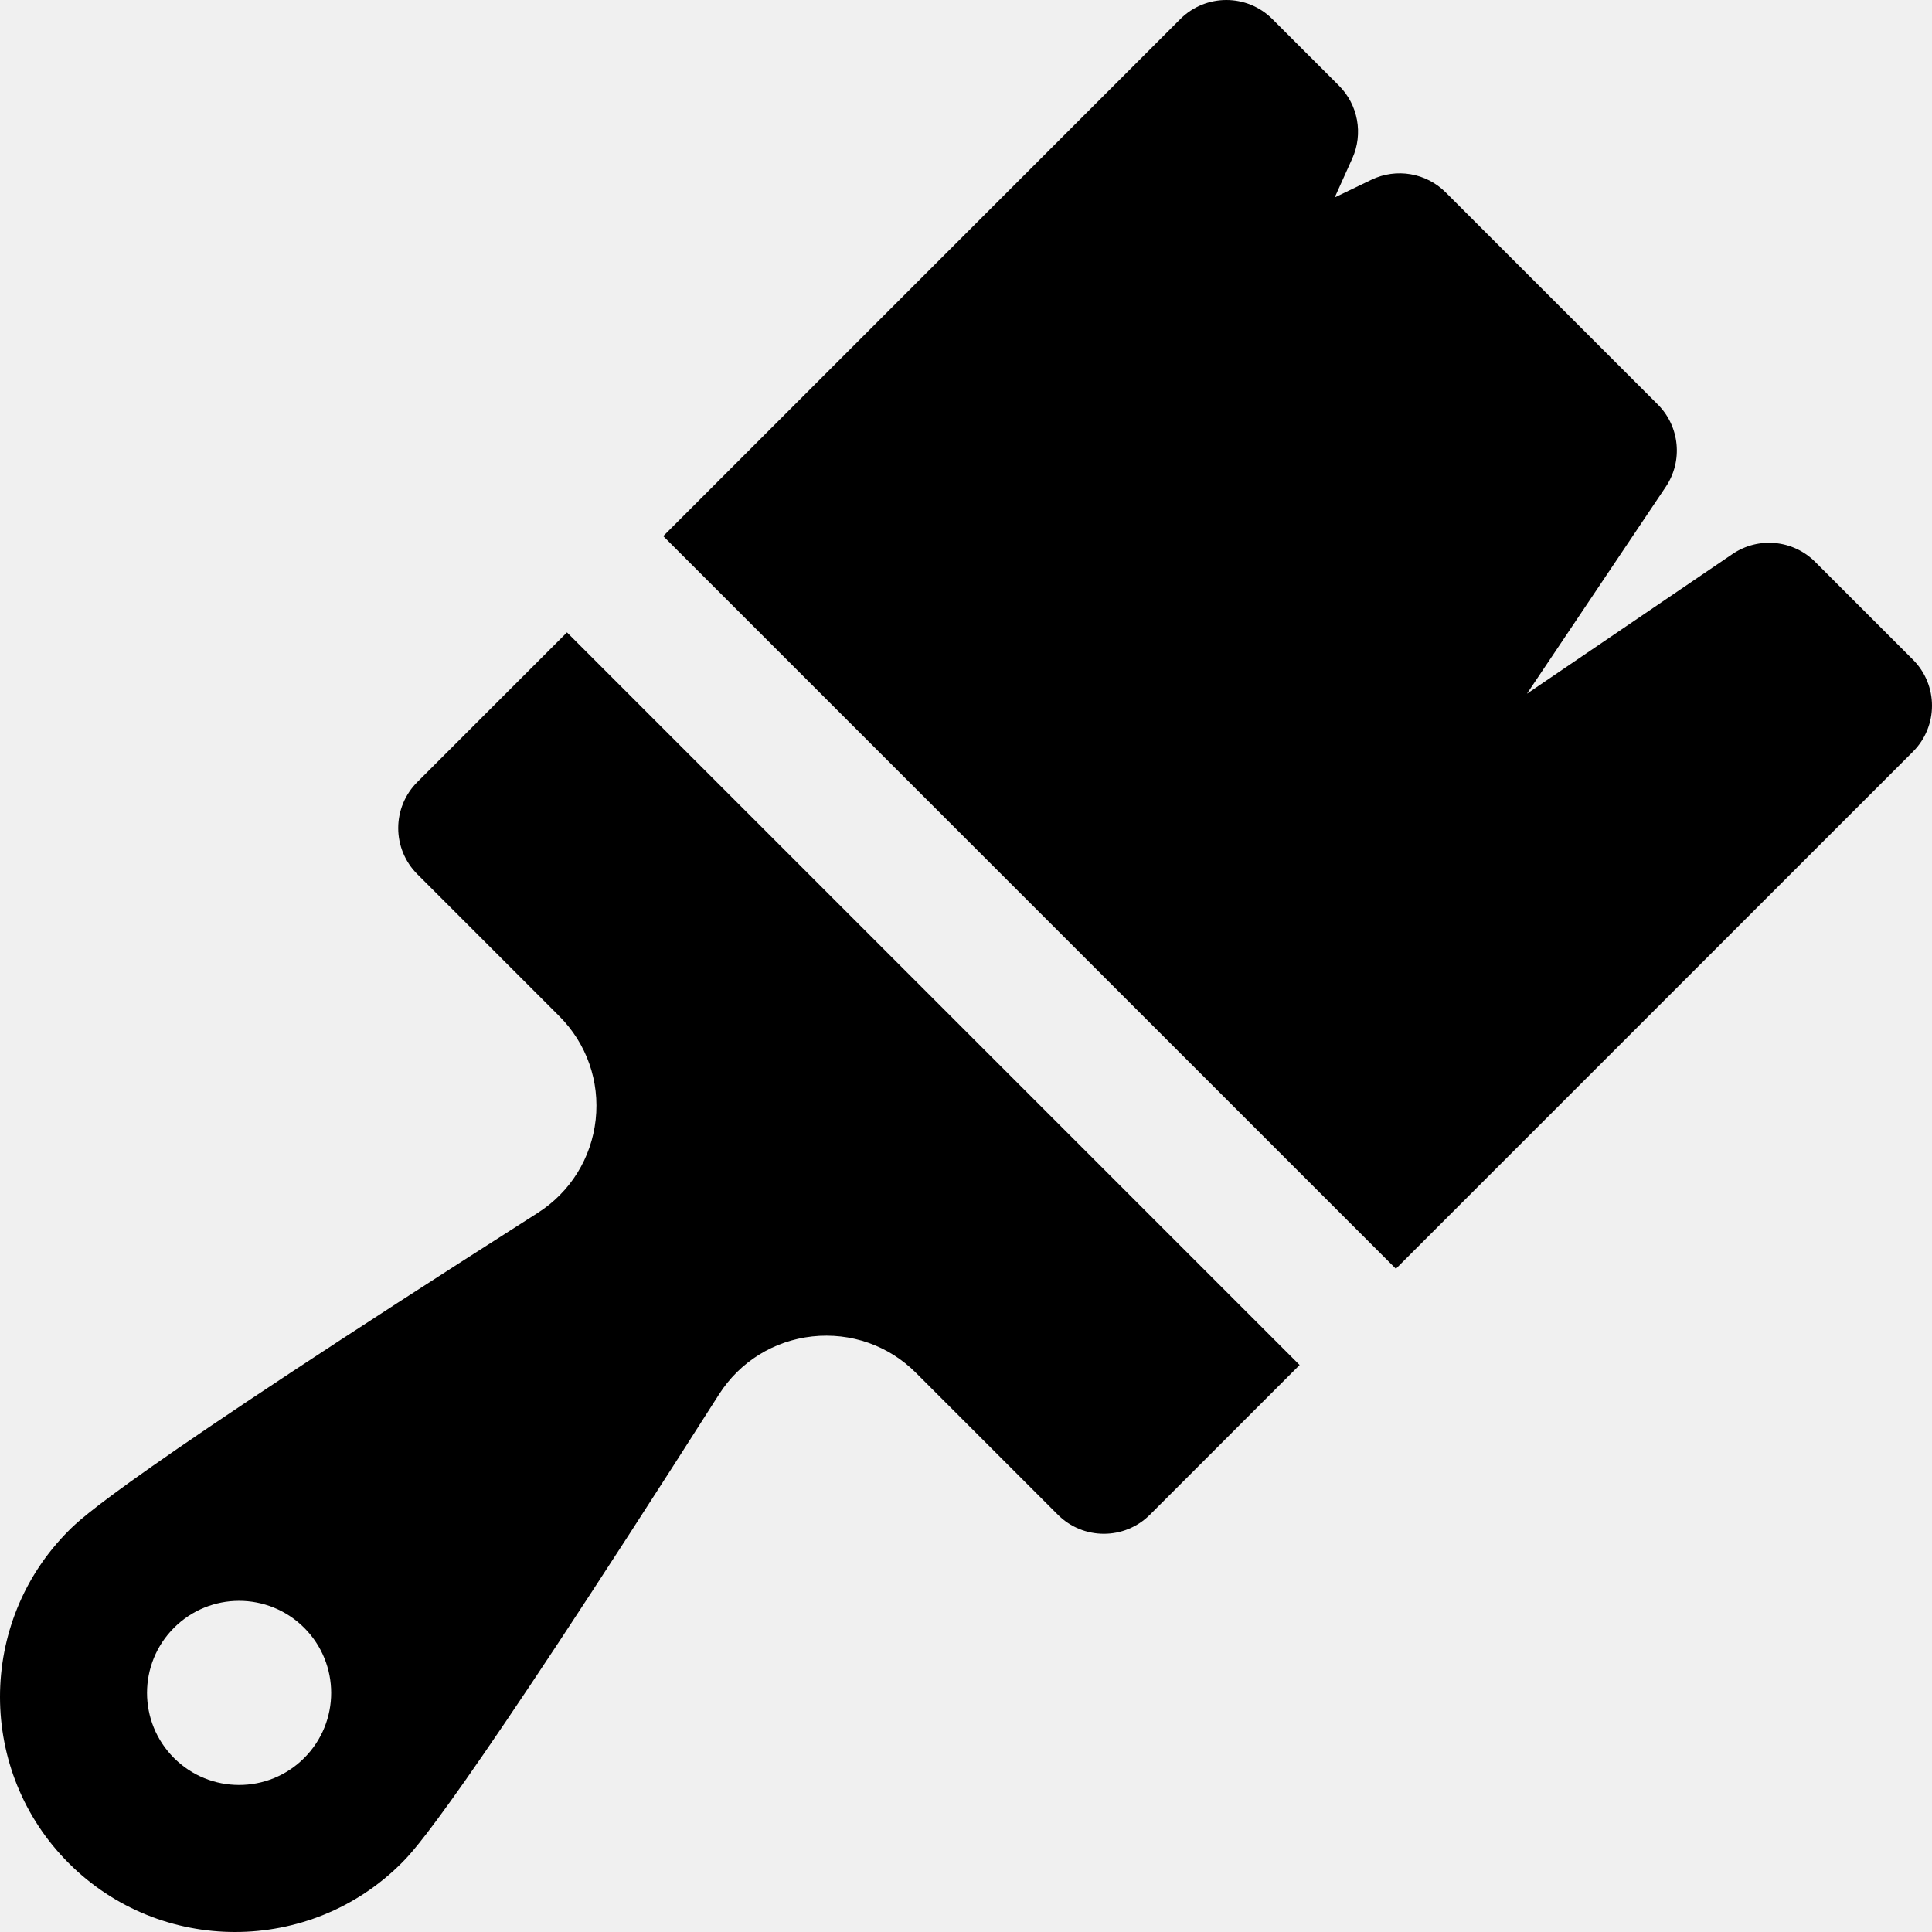
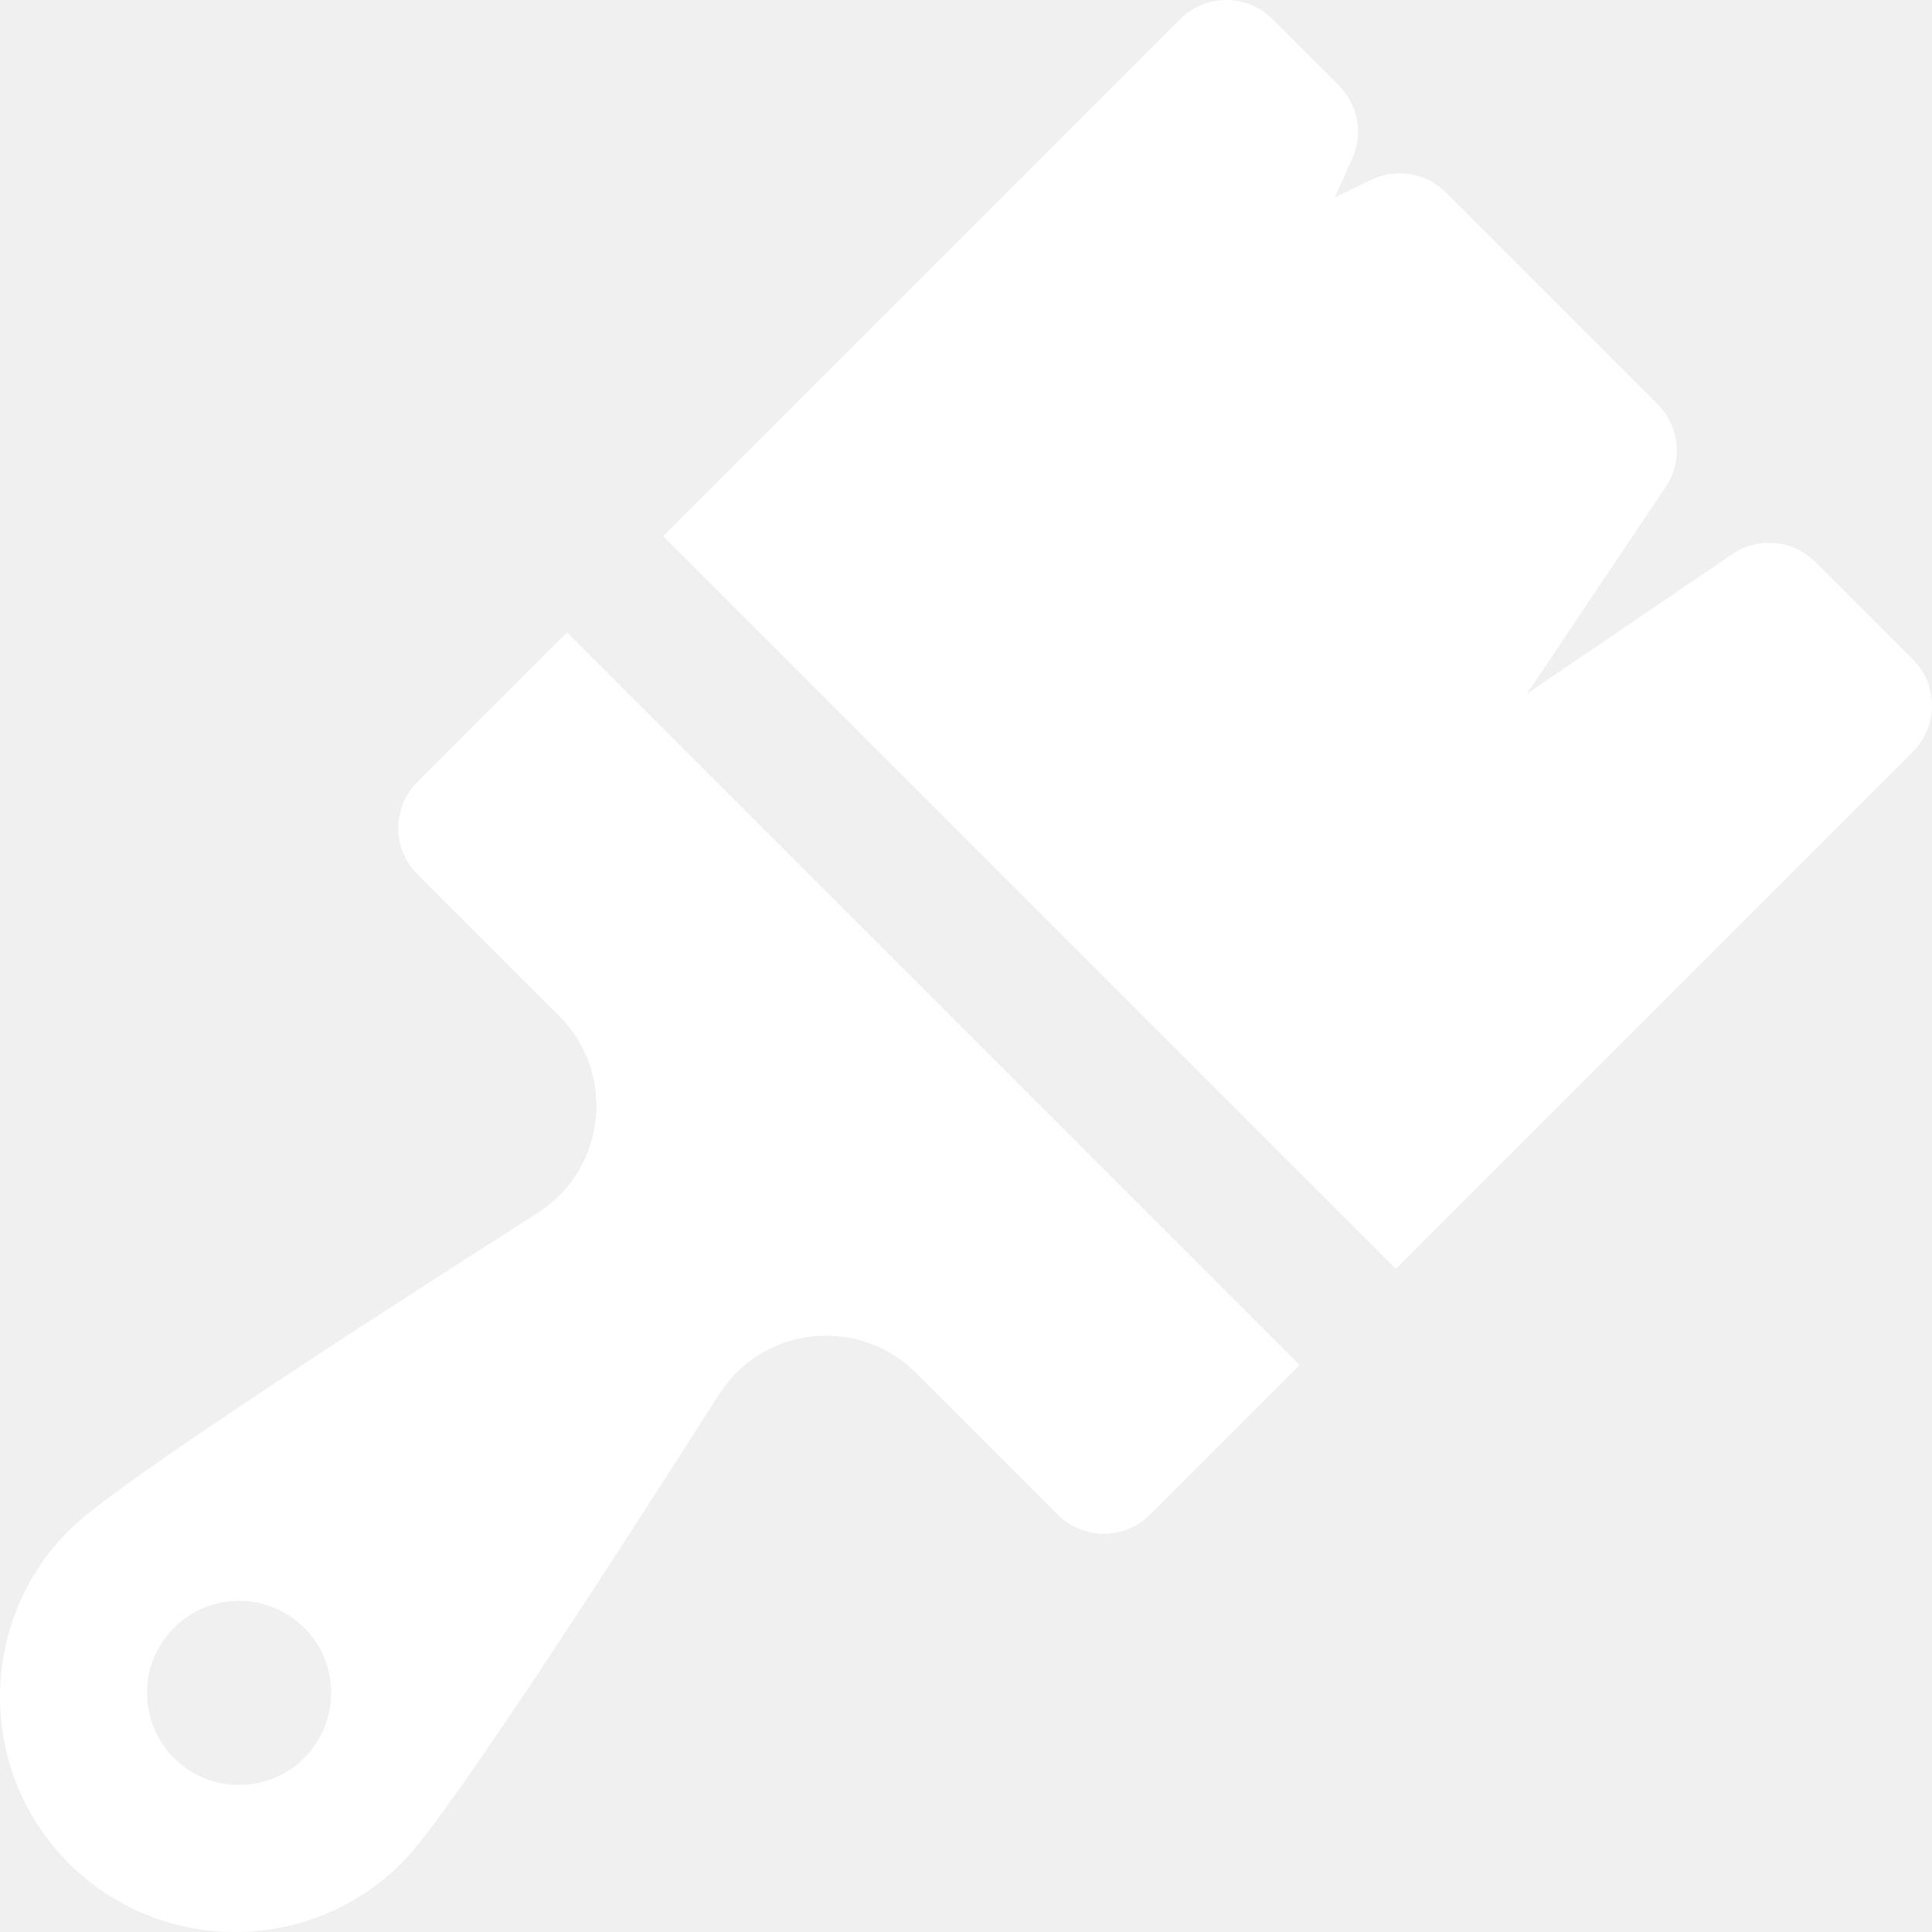
<svg xmlns="http://www.w3.org/2000/svg" fill="#000000" height="800px" width="800px" version="1.1" id="Capa_1" viewBox="0 0 444.892 444.892" xml:space="preserve">
  <defs id="defs1" />
-   <g id="XMLID_476_" style="fill:#000000;fill-opacity:1">
-     <path id="XMLID_503_" d="M440.498,173.103c5.858-5.857,5.858-15.355,0-21.213l-22.511-22.511c-5.091-5.091-13.084-5.846-19.038-1.8   l-47.332,32.17l31.975-47.652c3.993-5.951,3.219-13.897-1.85-18.964l-48.83-48.83c-4.508-4.508-11.372-5.675-17.114-2.908   l-8.443,4.065l4.043-8.97c2.563-5.685,1.341-12.361-3.068-16.771L293.002,4.393c-5.857-5.857-15.355-5.857-21.213,0   l-119.06,119.059l168.71,168.71L440.498,173.103z" style="fill:#000000;fill-opacity:1" />
-     <path id="XMLID_1199_" d="M130.56,145.622l-34.466,34.466c-2.813,2.813-4.394,6.628-4.394,10.606s1.58,7.794,4.394,10.606   l32.694,32.694c6.299,6.299,9.354,14.992,8.382,23.849c-0.971,8.851-5.843,16.677-13.366,21.473   C27.736,340.554,18.781,349.51,15.839,352.453c-21.119,21.118-21.119,55.48,0,76.6c21.14,21.14,55.504,21.098,76.6,0   c2.944-2.943,11.902-11.902,73.136-107.965c4.784-7.505,12.607-12.366,21.462-13.339c8.883-0.969,17.575,2.071,23.859,8.354   l32.694,32.694c5.857,5.857,15.356,5.857,21.213,0l34.467-34.467L130.56,145.622z M70.05,404.825c-8.28,8.28-21.704,8.28-29.983,0   c-8.28-8.28-8.28-21.704,0-29.983c8.28-8.28,21.704-8.28,29.983,0C78.33,383.121,78.33,396.545,70.05,404.825z" style="fill:#000000;fill-opacity:1" />
+   <g id="XMLID_476_" style="fill:#ffffff;fill-opacity:1">
+     <path id="XMLID_503_" d="M440.498,173.103c5.858-5.857,5.858-15.355,0-21.213l-22.511-22.511c-5.091-5.091-13.084-5.846-19.038-1.8   l-47.332,32.17l31.975-47.652c3.993-5.951,3.219-13.897-1.85-18.964l-48.83-48.83c-4.508-4.508-11.372-5.675-17.114-2.908   l-8.443,4.065l4.043-8.97c2.563-5.685,1.341-12.361-3.068-16.771L293.002,4.393c-5.857-5.857-15.355-5.857-21.213,0   l-119.06,119.059l168.71,168.71L440.498,173.103z" style="fill:#ffffff;fill-opacity:1" />
+     <path id="XMLID_1199_" d="M130.56,145.622l-34.466,34.466c-2.813,2.813-4.394,6.628-4.394,10.606s1.58,7.794,4.394,10.606   l32.694,32.694c6.299,6.299,9.354,14.992,8.382,23.849c-0.971,8.851-5.843,16.677-13.366,21.473   C27.736,340.554,18.781,349.51,15.839,352.453c-21.119,21.118-21.119,55.48,0,76.6c21.14,21.14,55.504,21.098,76.6,0   c2.944-2.943,11.902-11.902,73.136-107.965c4.784-7.505,12.607-12.366,21.462-13.339c8.883-0.969,17.575,2.071,23.859,8.354   l32.694,32.694c5.857,5.857,15.356,5.857,21.213,0l34.467-34.467L130.56,145.622z M70.05,404.825c-8.28,8.28-21.704,8.28-29.983,0   c-8.28-8.28-8.28-21.704,0-29.983c8.28-8.28,21.704-8.28,29.983,0C78.33,383.121,78.33,396.545,70.05,404.825z" style="fill:#ffffff;fill-opacity:1" />
  </g>
</svg>
